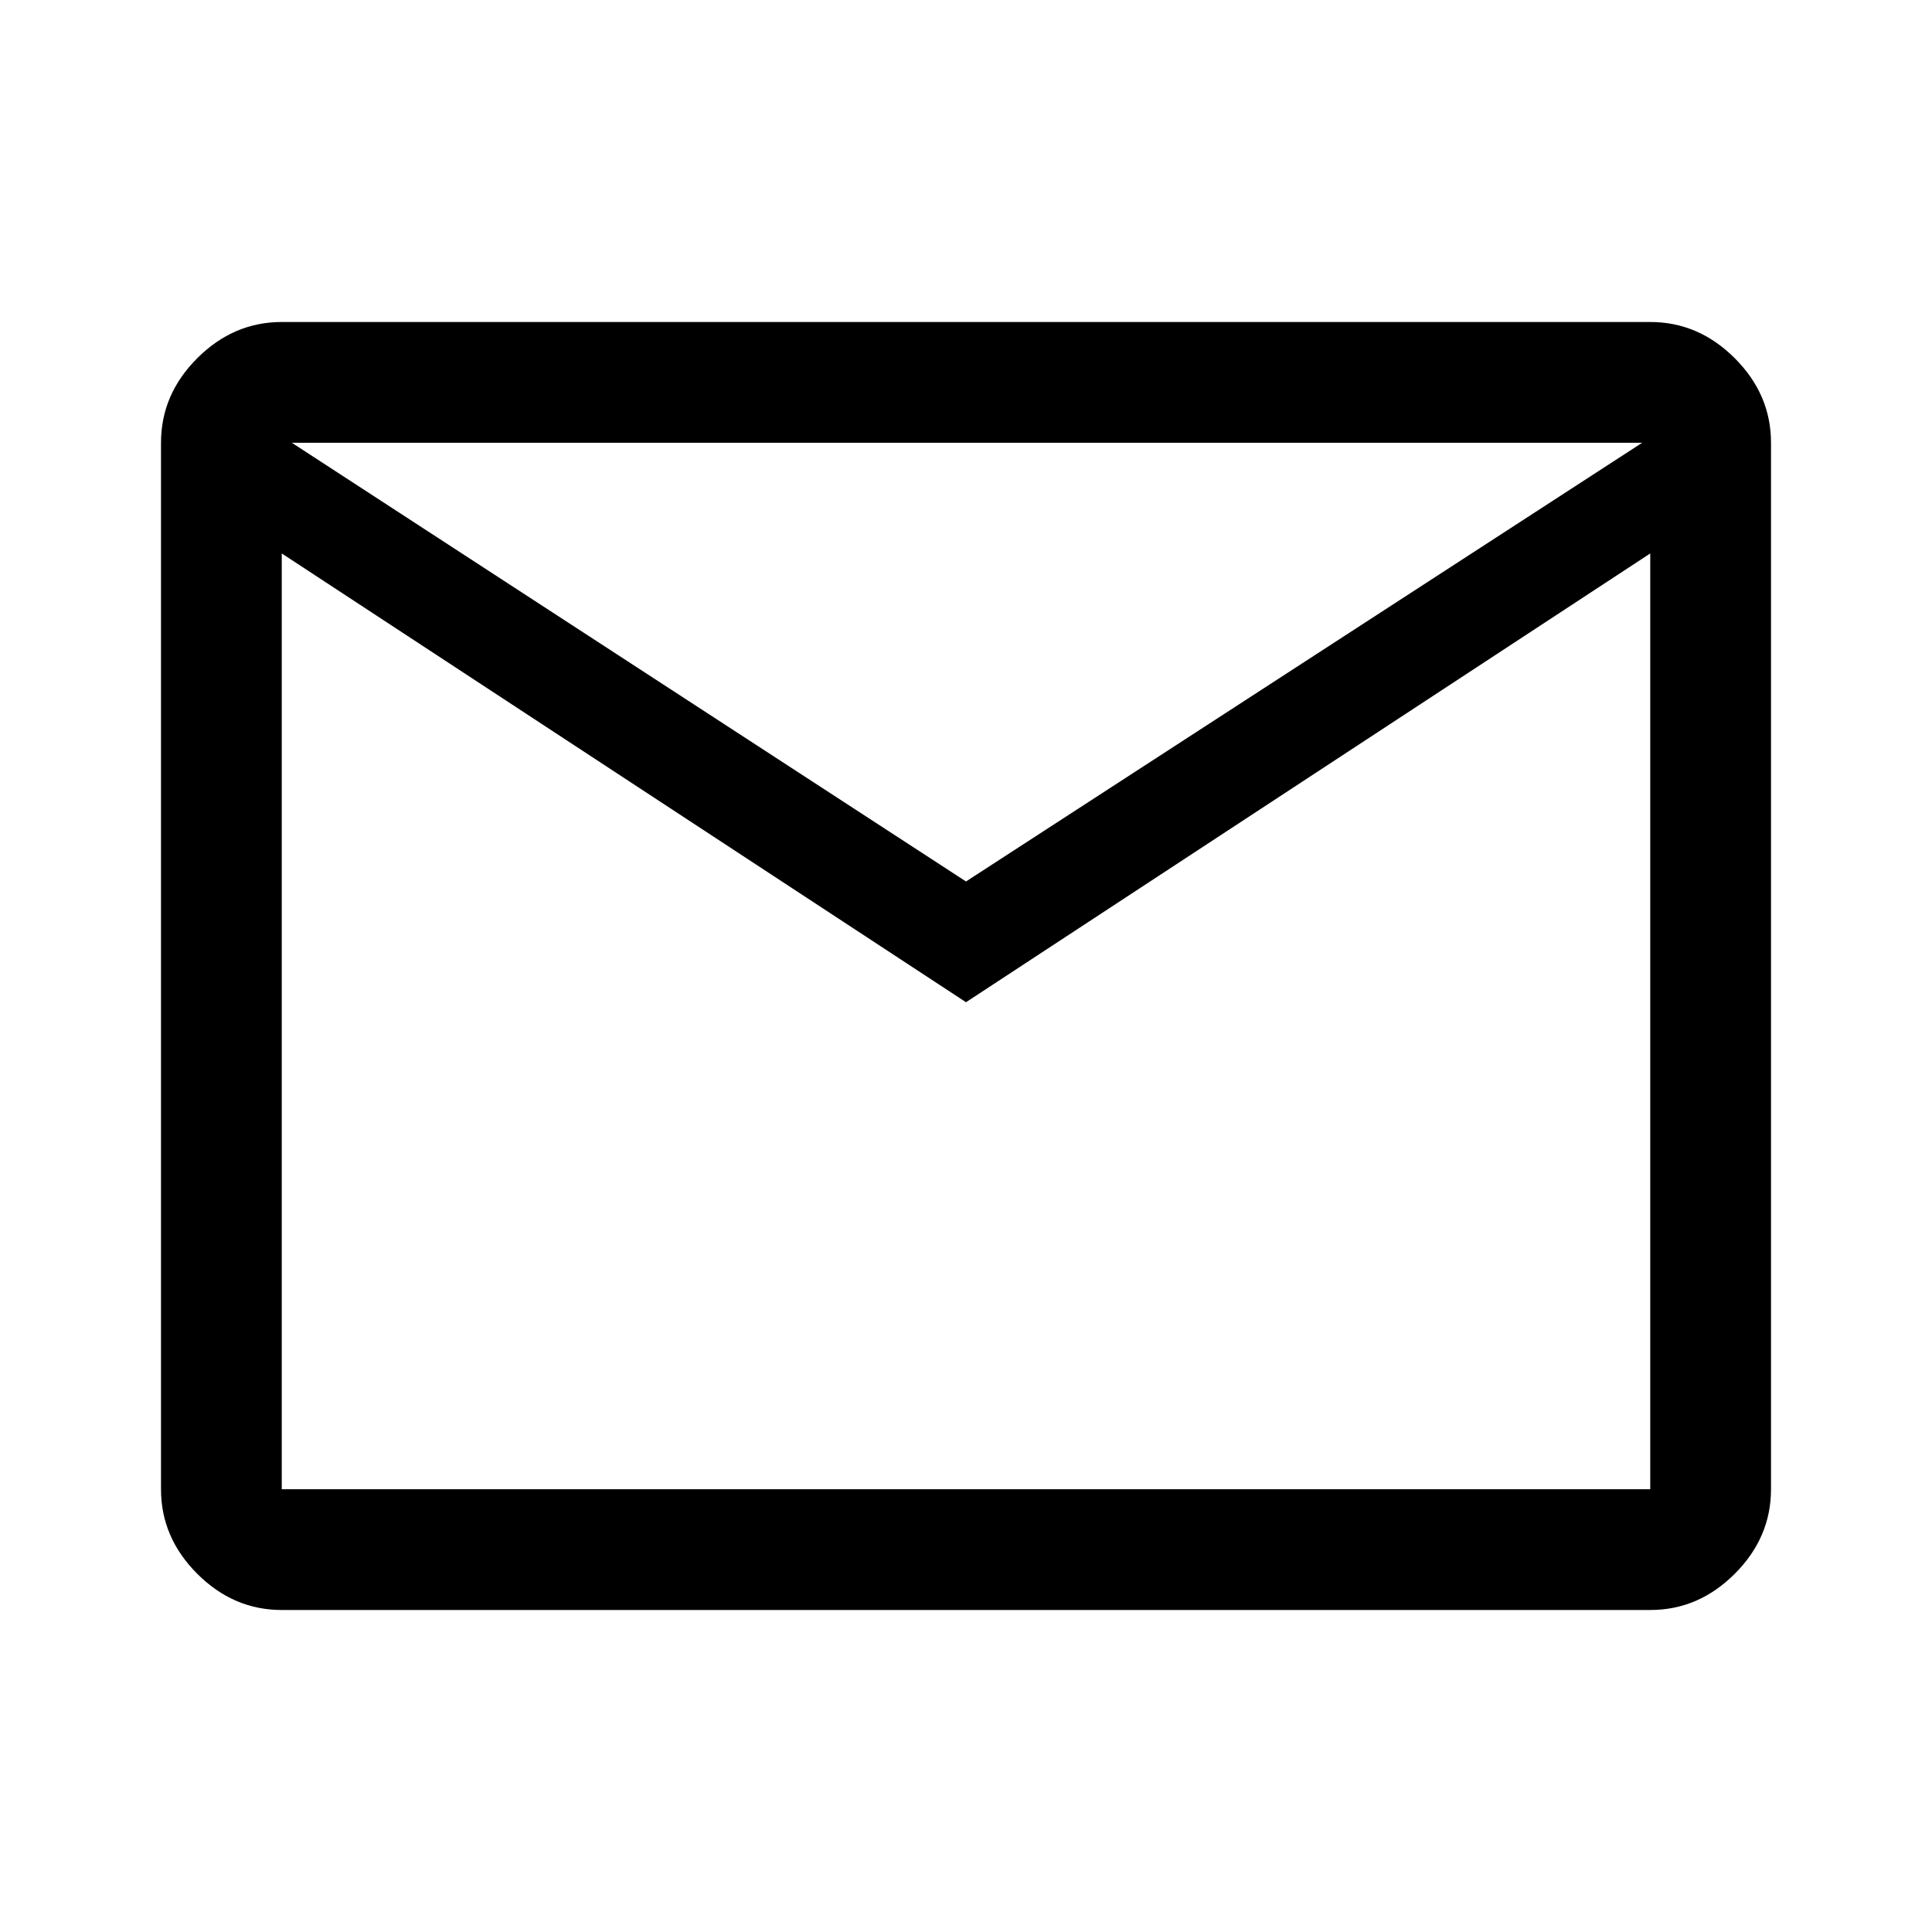
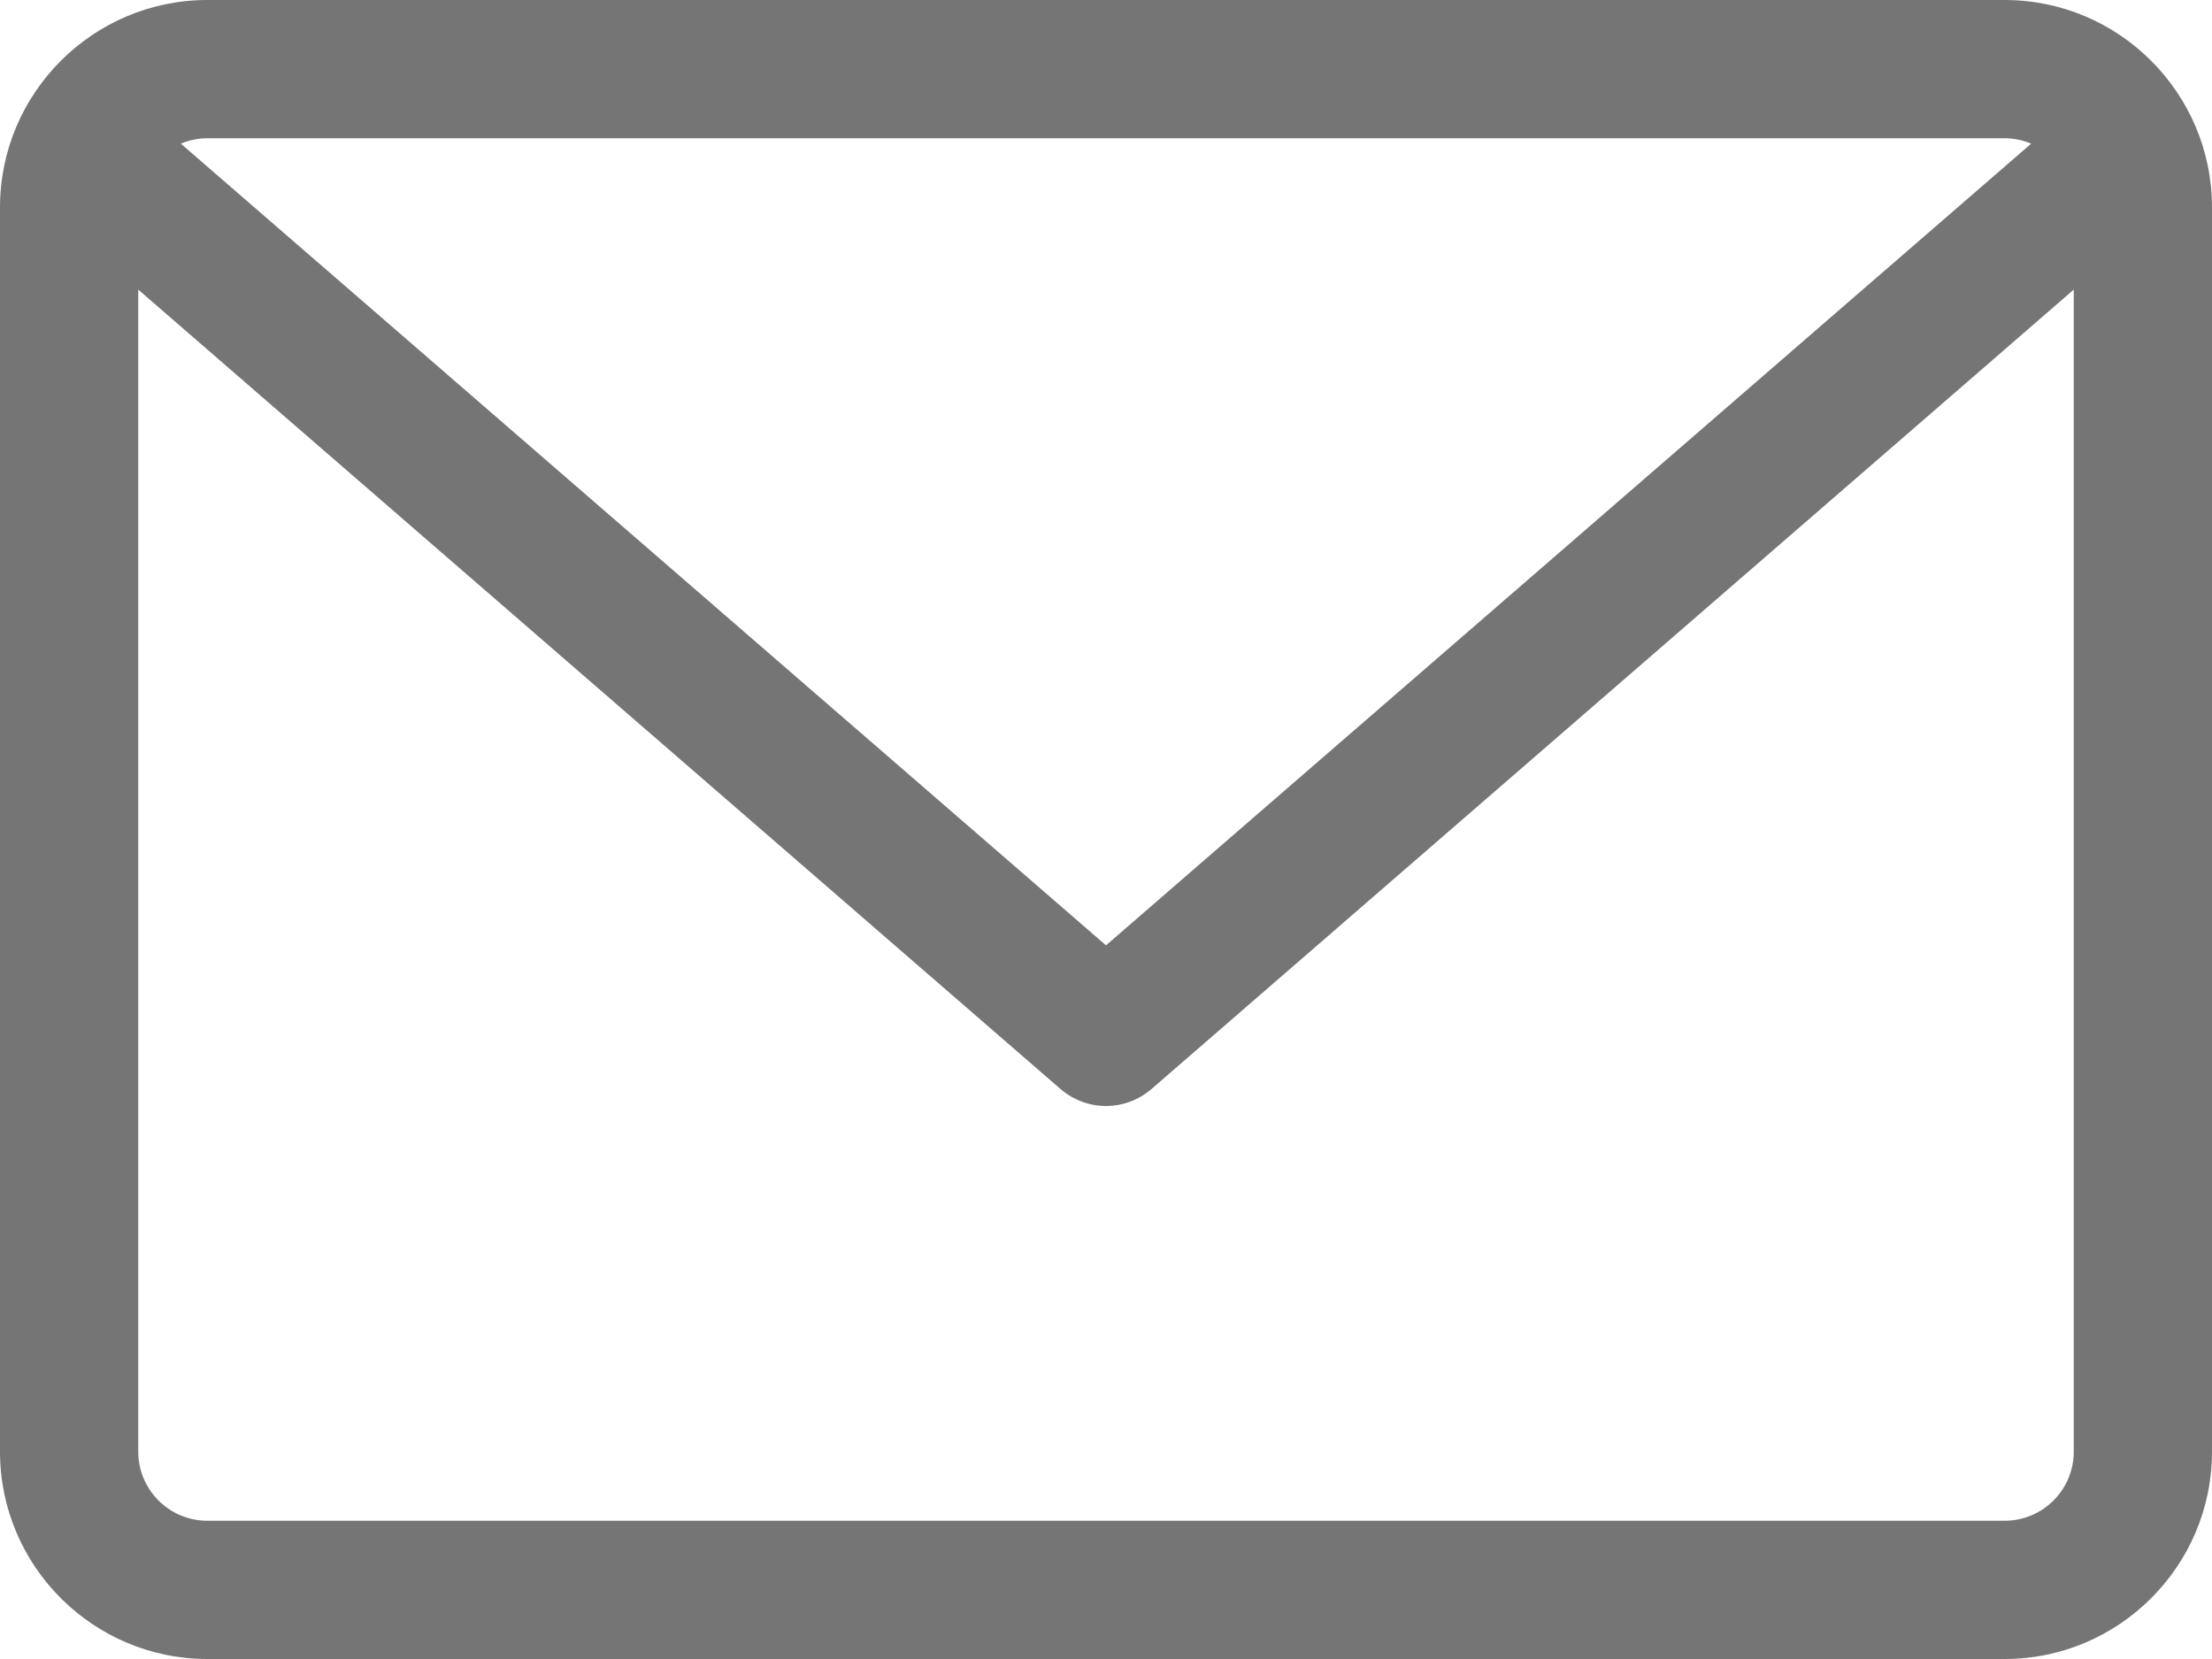
- <svg xmlns="http://www.w3.org/2000/svg" height="48" width="48">
-   <path d="M7 40q-1.2 0-2.1-.9Q4 38.2 4 37V11q0-1.2.9-2.1Q5.8 8 7 8h34q1.2 0 2.1.9.9.9.9 2.1v26q0 1.2-.9 2.1-.9.9-2.1.9Zm17-15.1L7 13.75V37h34V13.75Zm0-3L40.8 11H7.25ZM7 13.75V11v26Z" />
+ <svg xmlns="http://www.w3.org/2000/svg" width="16" height="12" viewBox="0 0 16 12" fill="none">
+   <path d="M14.5 0H1.5C0.673 0 0 0.673 0 1.5V10.5C0 11.327 0.673 12 1.5 12H14.5C15.327 12 16 11.327 16 10.5V1.5C16 0.673 15.327 0 14.5 0ZM14.5 1C14.568 1 14.633 1.014 14.692 1.039L8 6.838L1.308 1.039C1.367 1.014 1.432 1 1.5 1H14.5ZM14.5 11H1.5C1.224 11 1 10.776 1 10.5V2.095L7.672 7.878C7.767 7.959 7.883 8 8 8C8.117 8 8.233 7.959 8.328 7.878L15 2.095V10.5C15 10.776 14.776 11 14.5 11Z" fill="#757575" />
</svg>
